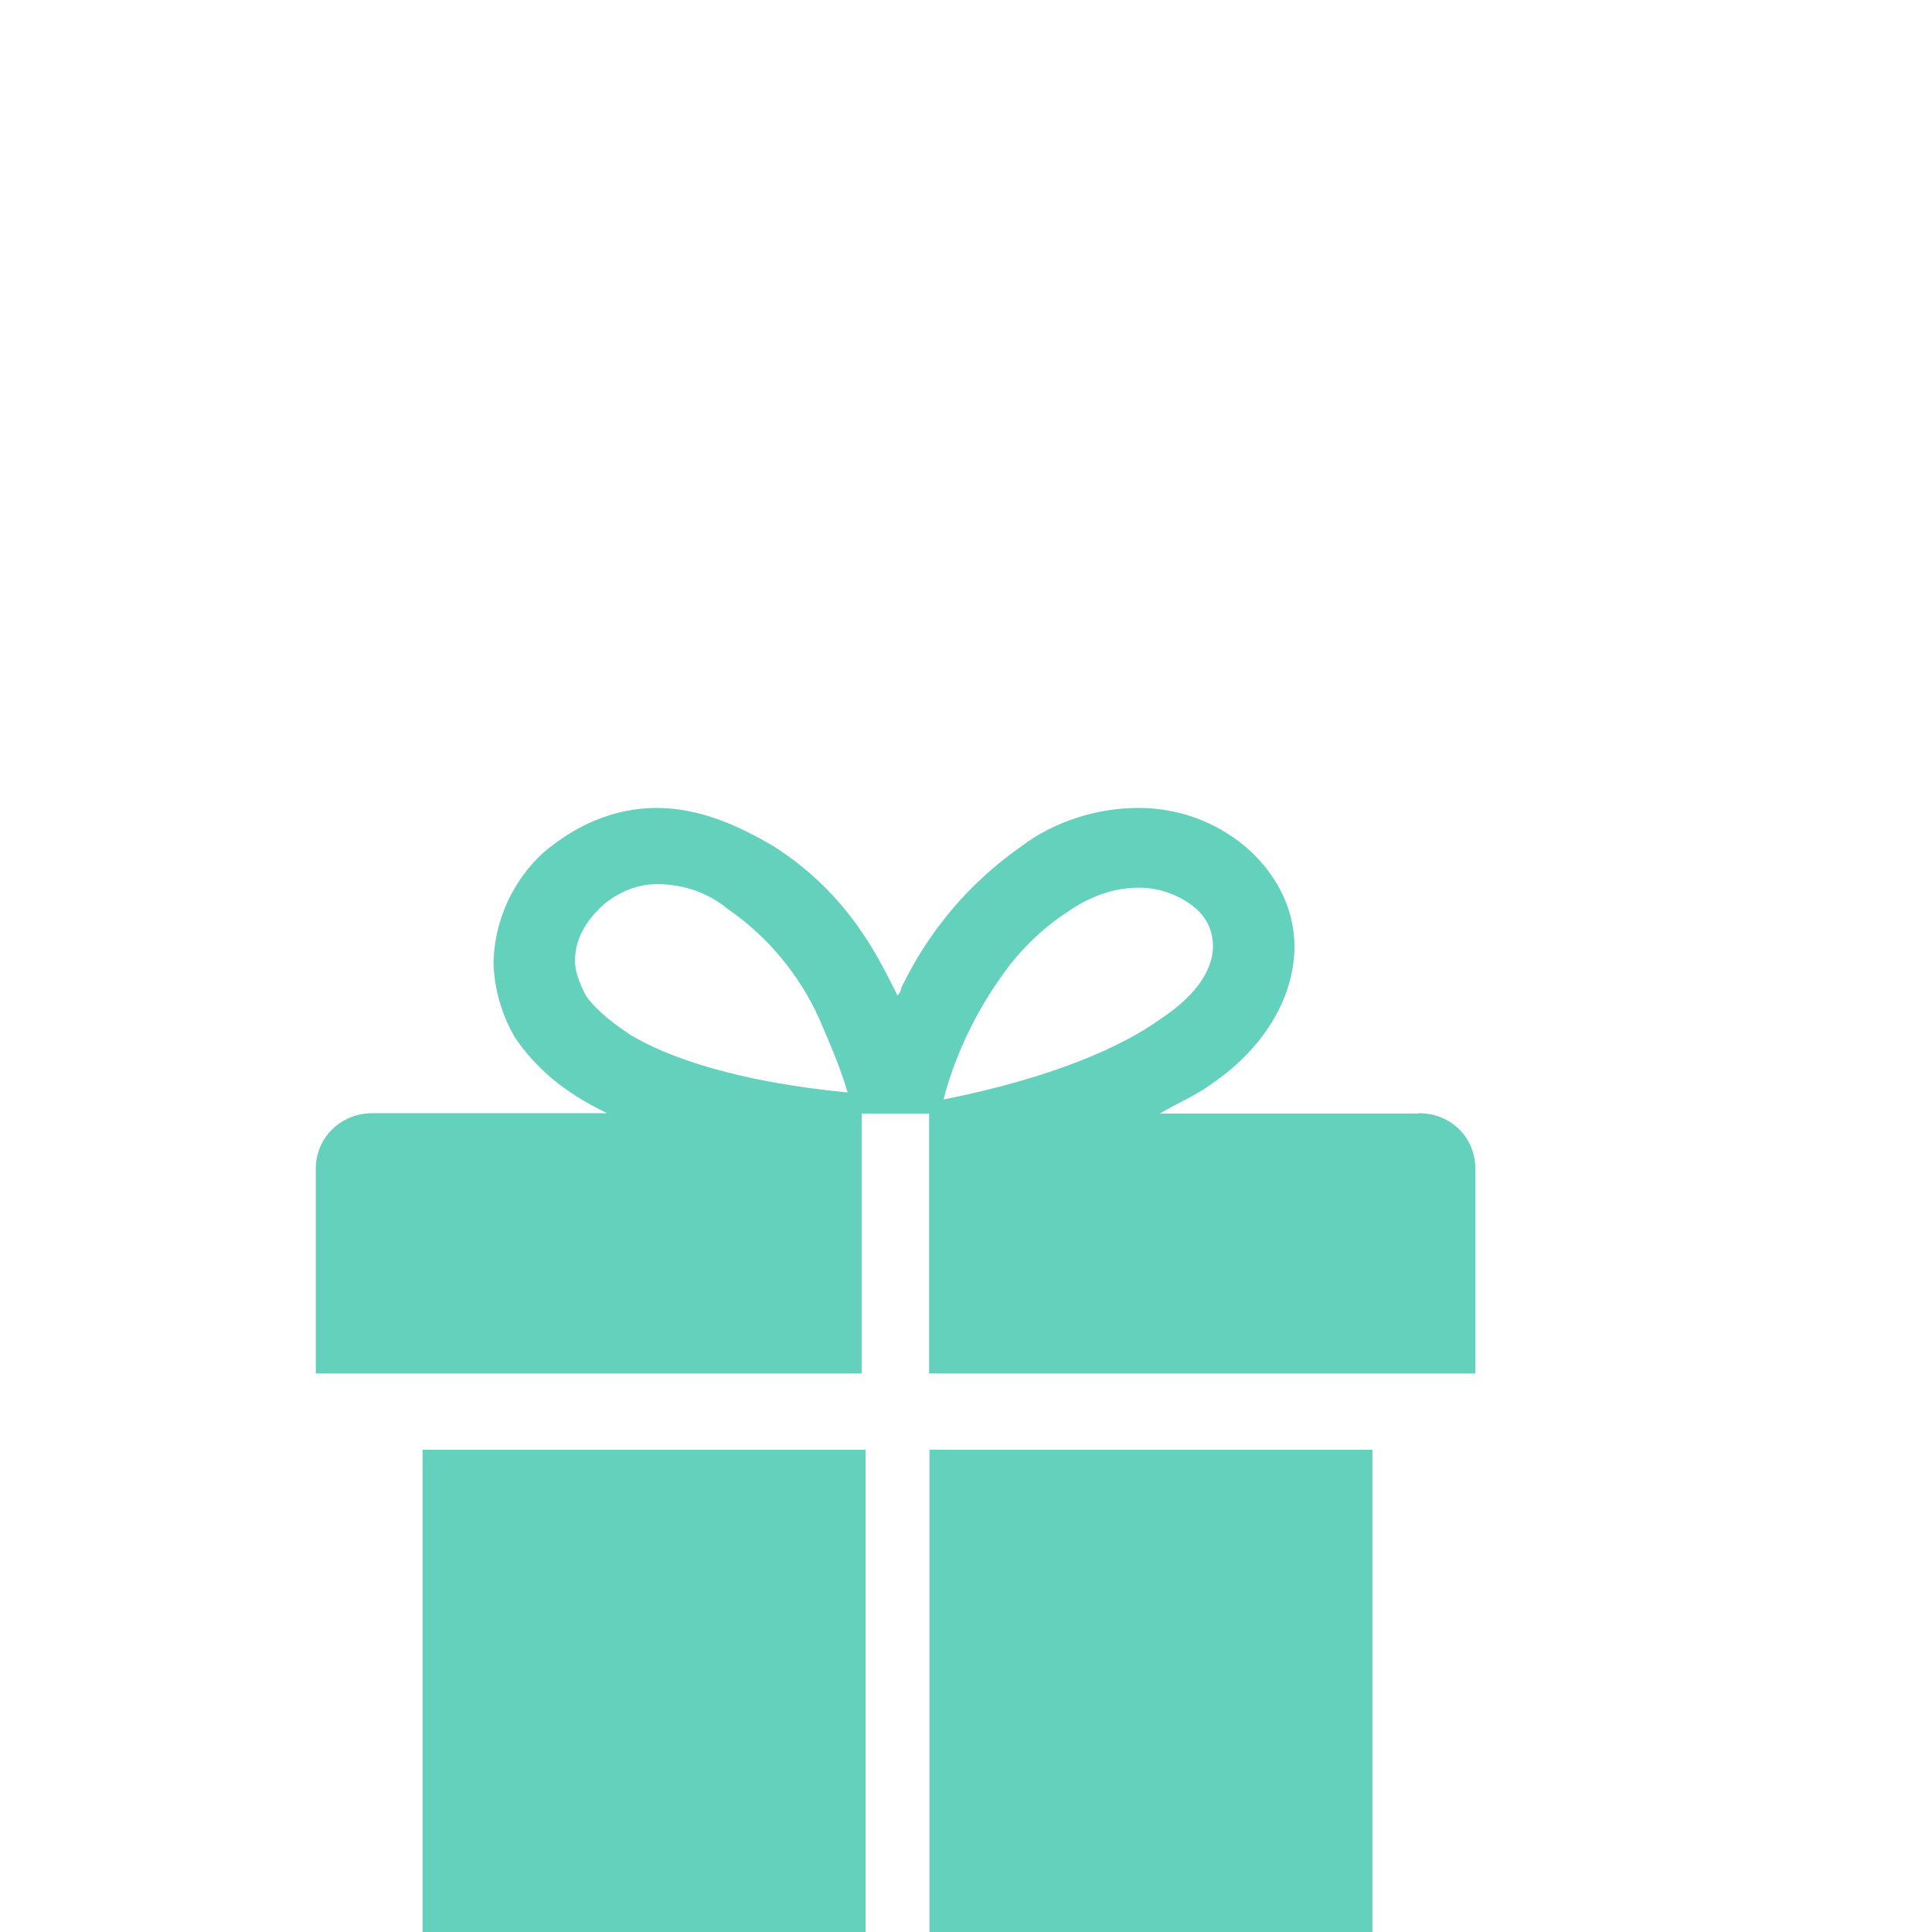
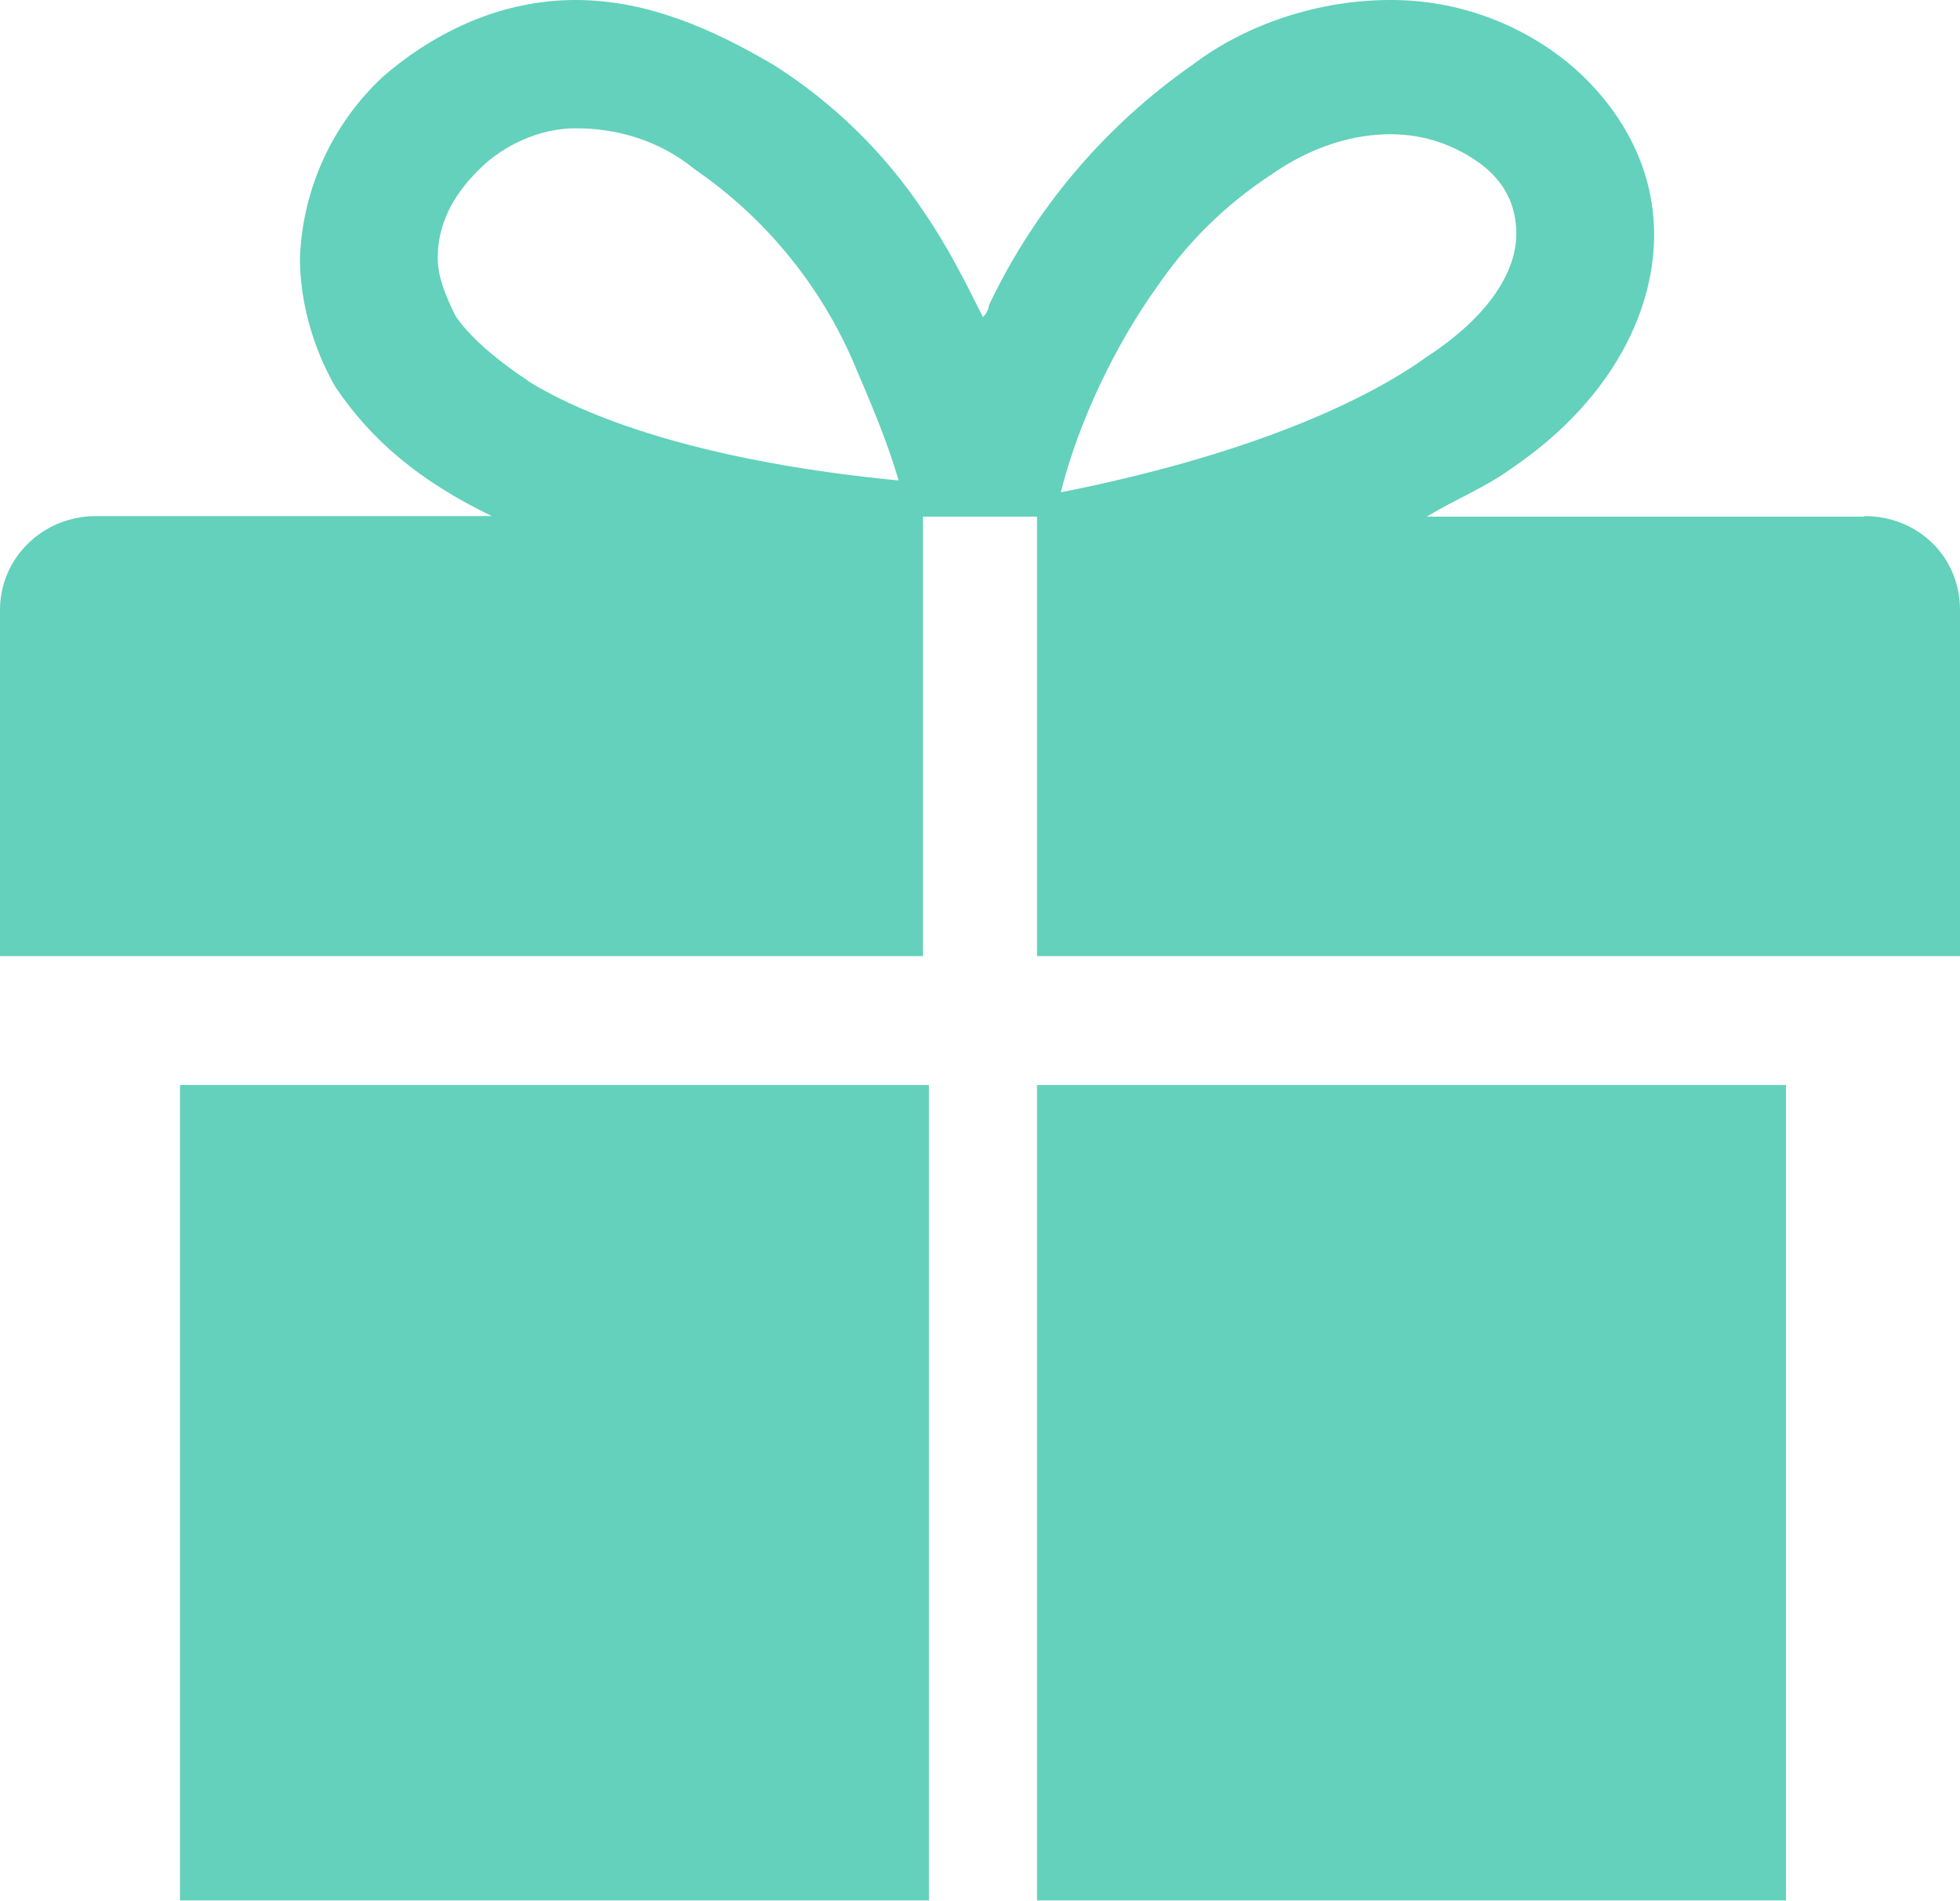
- <svg xmlns="http://www.w3.org/2000/svg" viewBox="0 0 55 55" fill="none">
-   <path d="M12.03 55h12.61V41.27H12.03V55Zm28.36-23.3h-7.37c.5-.3 1-.5 1.41-.8 1.62-1.09 2.42-2.57 2.42-3.95 0-1.18-.6-2.17-1.41-2.86A4.72 4.72 0 0 0 32.41 23c-1.2 0-2.42.4-3.33 1.09a10.36 10.36 0 0 0-3.43 4.05c0 .1-.1.2-.1.2-.3-.6-.6-1.2-1-1.78a8.5 8.5 0 0 0-2.53-2.47C21 23.49 19.9 23 18.69 23s-2.32.5-3.23 1.28a4.39 4.39 0 0 0-1.41 3.07c0 .69.2 1.48.6 2.17.6.89 1.41 1.58 2.63 2.17H10.6c-.9 0-1.61.7-1.61 1.58v5.83h15.54v-7.4h1.92v7.4H42v-5.83c0-.89-.7-1.58-1.61-1.58Zm-22.5-2.28c-.61-.4-1.02-.79-1.22-1.09-.2-.4-.3-.69-.3-.98 0-.5.2-1 .7-1.49.4-.4 1.01-.69 1.62-.69.7 0 1.41.2 2.02.7a7.6 7.6 0 0 1 2.62 3.15c.3.7.6 1.39.8 2.08-3.12-.3-5.14-.99-6.25-1.68Zm10.59-1.58a6.84 6.84 0 0 1 1.91-1.88c.71-.5 1.42-.69 2.02-.69.6 0 1.11.2 1.52.5.4.3.6.69.6 1.18 0 .5-.3 1.28-1.51 2.07-1.11.8-3.13 1.68-6.16 2.28.3-1.19.91-2.47 1.62-3.46ZM26.46 55h12.61V41.27H26.46V55Z" fill="#63D1BB" />
+ <svg xmlns="http://www.w3.org/2000/svg" viewBox="0 0 33 32" fill="none">
+   <path d="M3.03 32h12.61V18.27H3.03V32ZM31.39 8.7h-7.37c.5-.3 1-.5 1.41-.8 1.62-1.09 2.42-2.57 2.42-3.95 0-1.18-.6-2.17-1.41-2.86A4.72 4.72 0 0 0 23.41 0c-1.2 0-2.42.4-3.33 1.09a10.36 10.36 0 0 0-3.43 4.05c0 .1-.1.2-.1.2-.3-.6-.6-1.2-1-1.78a8.5 8.5 0 0 0-2.53-2.47C12 .49 10.9 0 9.69 0S7.37.5 6.46 1.28a4.39 4.39 0 0 0-1.41 3.07c0 .69.2 1.48.6 2.17.6.89 1.41 1.58 2.63 2.17H1.6C.71 8.7 0 9.4 0 10.27v5.83h15.54V8.7h1.92v7.4H33v-5.83c0-.89-.7-1.58-1.61-1.58ZM8.89 6.41c-.61-.4-1.02-.79-1.22-1.09-.2-.4-.3-.69-.3-.98 0-.5.2-1 .7-1.49.4-.4 1.01-.69 1.62-.69.7 0 1.41.2 2.02.7a7.6 7.6 0 0 1 2.62 3.15c.3.7.6 1.39.8 2.08-3.12-.3-5.14-.99-6.25-1.68Zm10.59-1.58a6.84 6.84 0 0 1 1.91-1.88c.71-.5 1.42-.69 2.02-.69.6 0 1.11.2 1.52.5.4.3.6.69.6 1.18 0 .5-.3 1.28-1.51 2.07-1.11.8-3.13 1.68-6.16 2.28.3-1.19.91-2.47 1.62-3.46ZM17.46 32h12.61V18.27H17.46V32Z" fill="#63D1BB" />
</svg>
